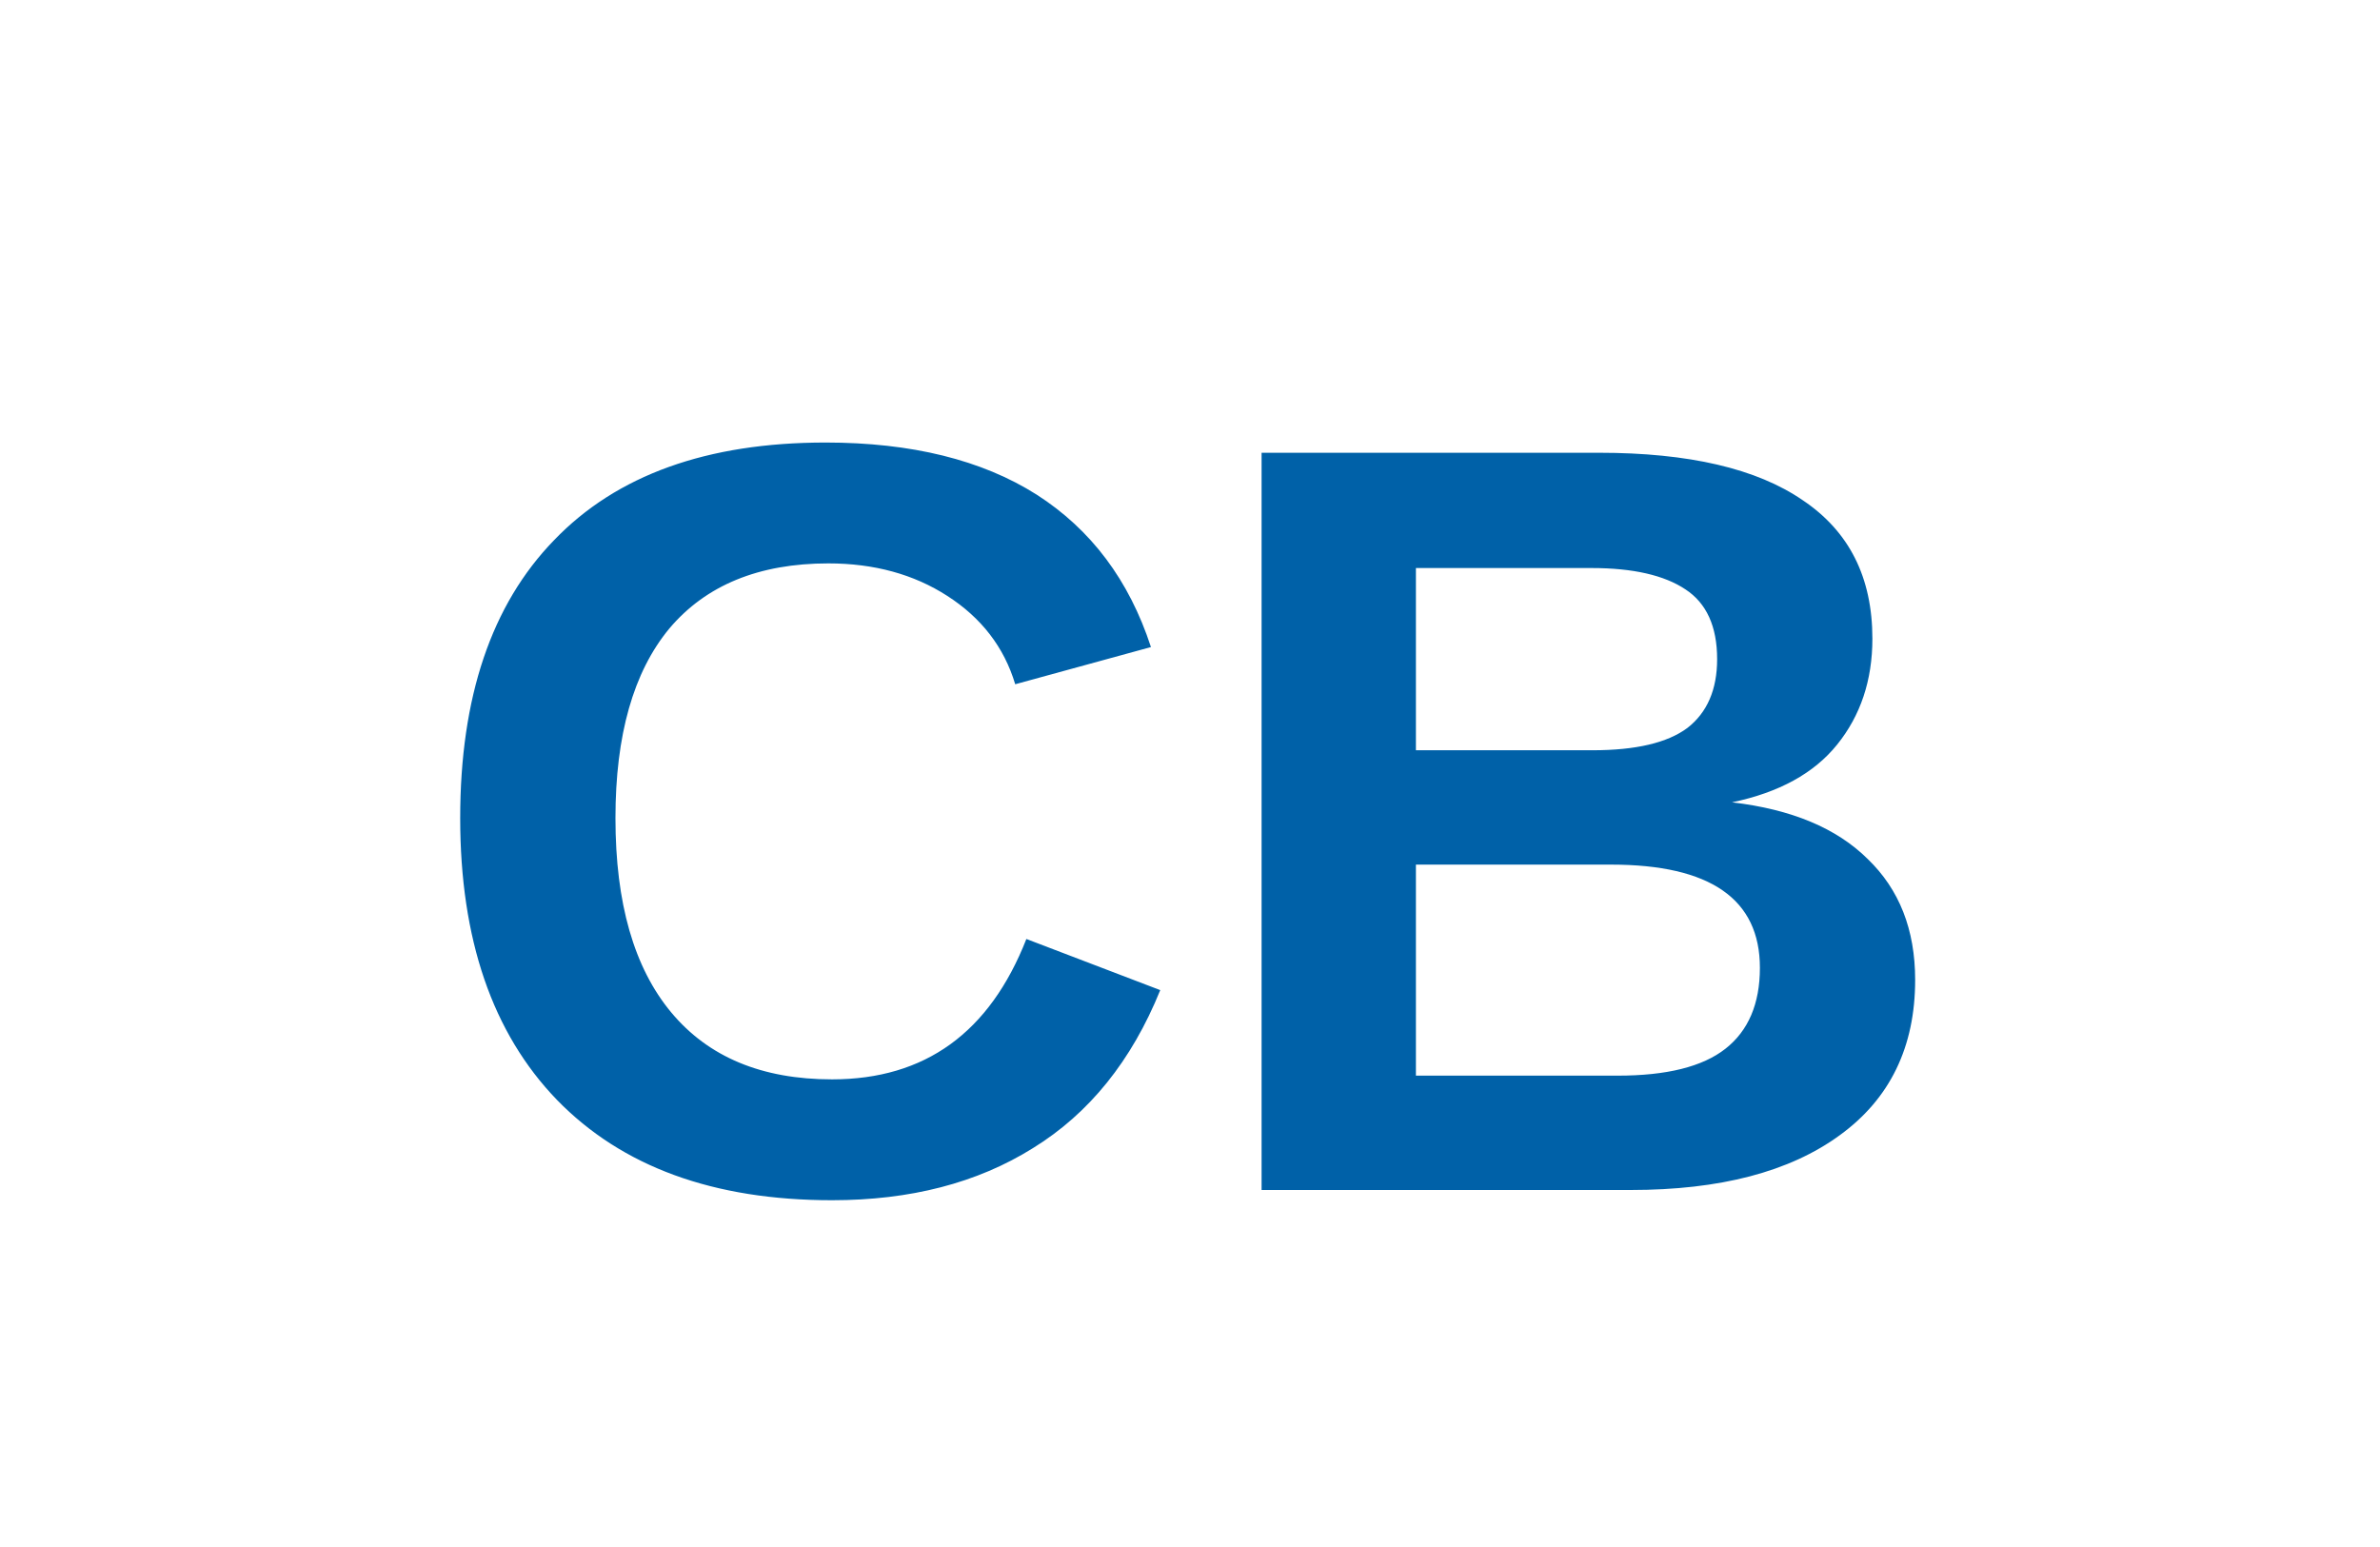
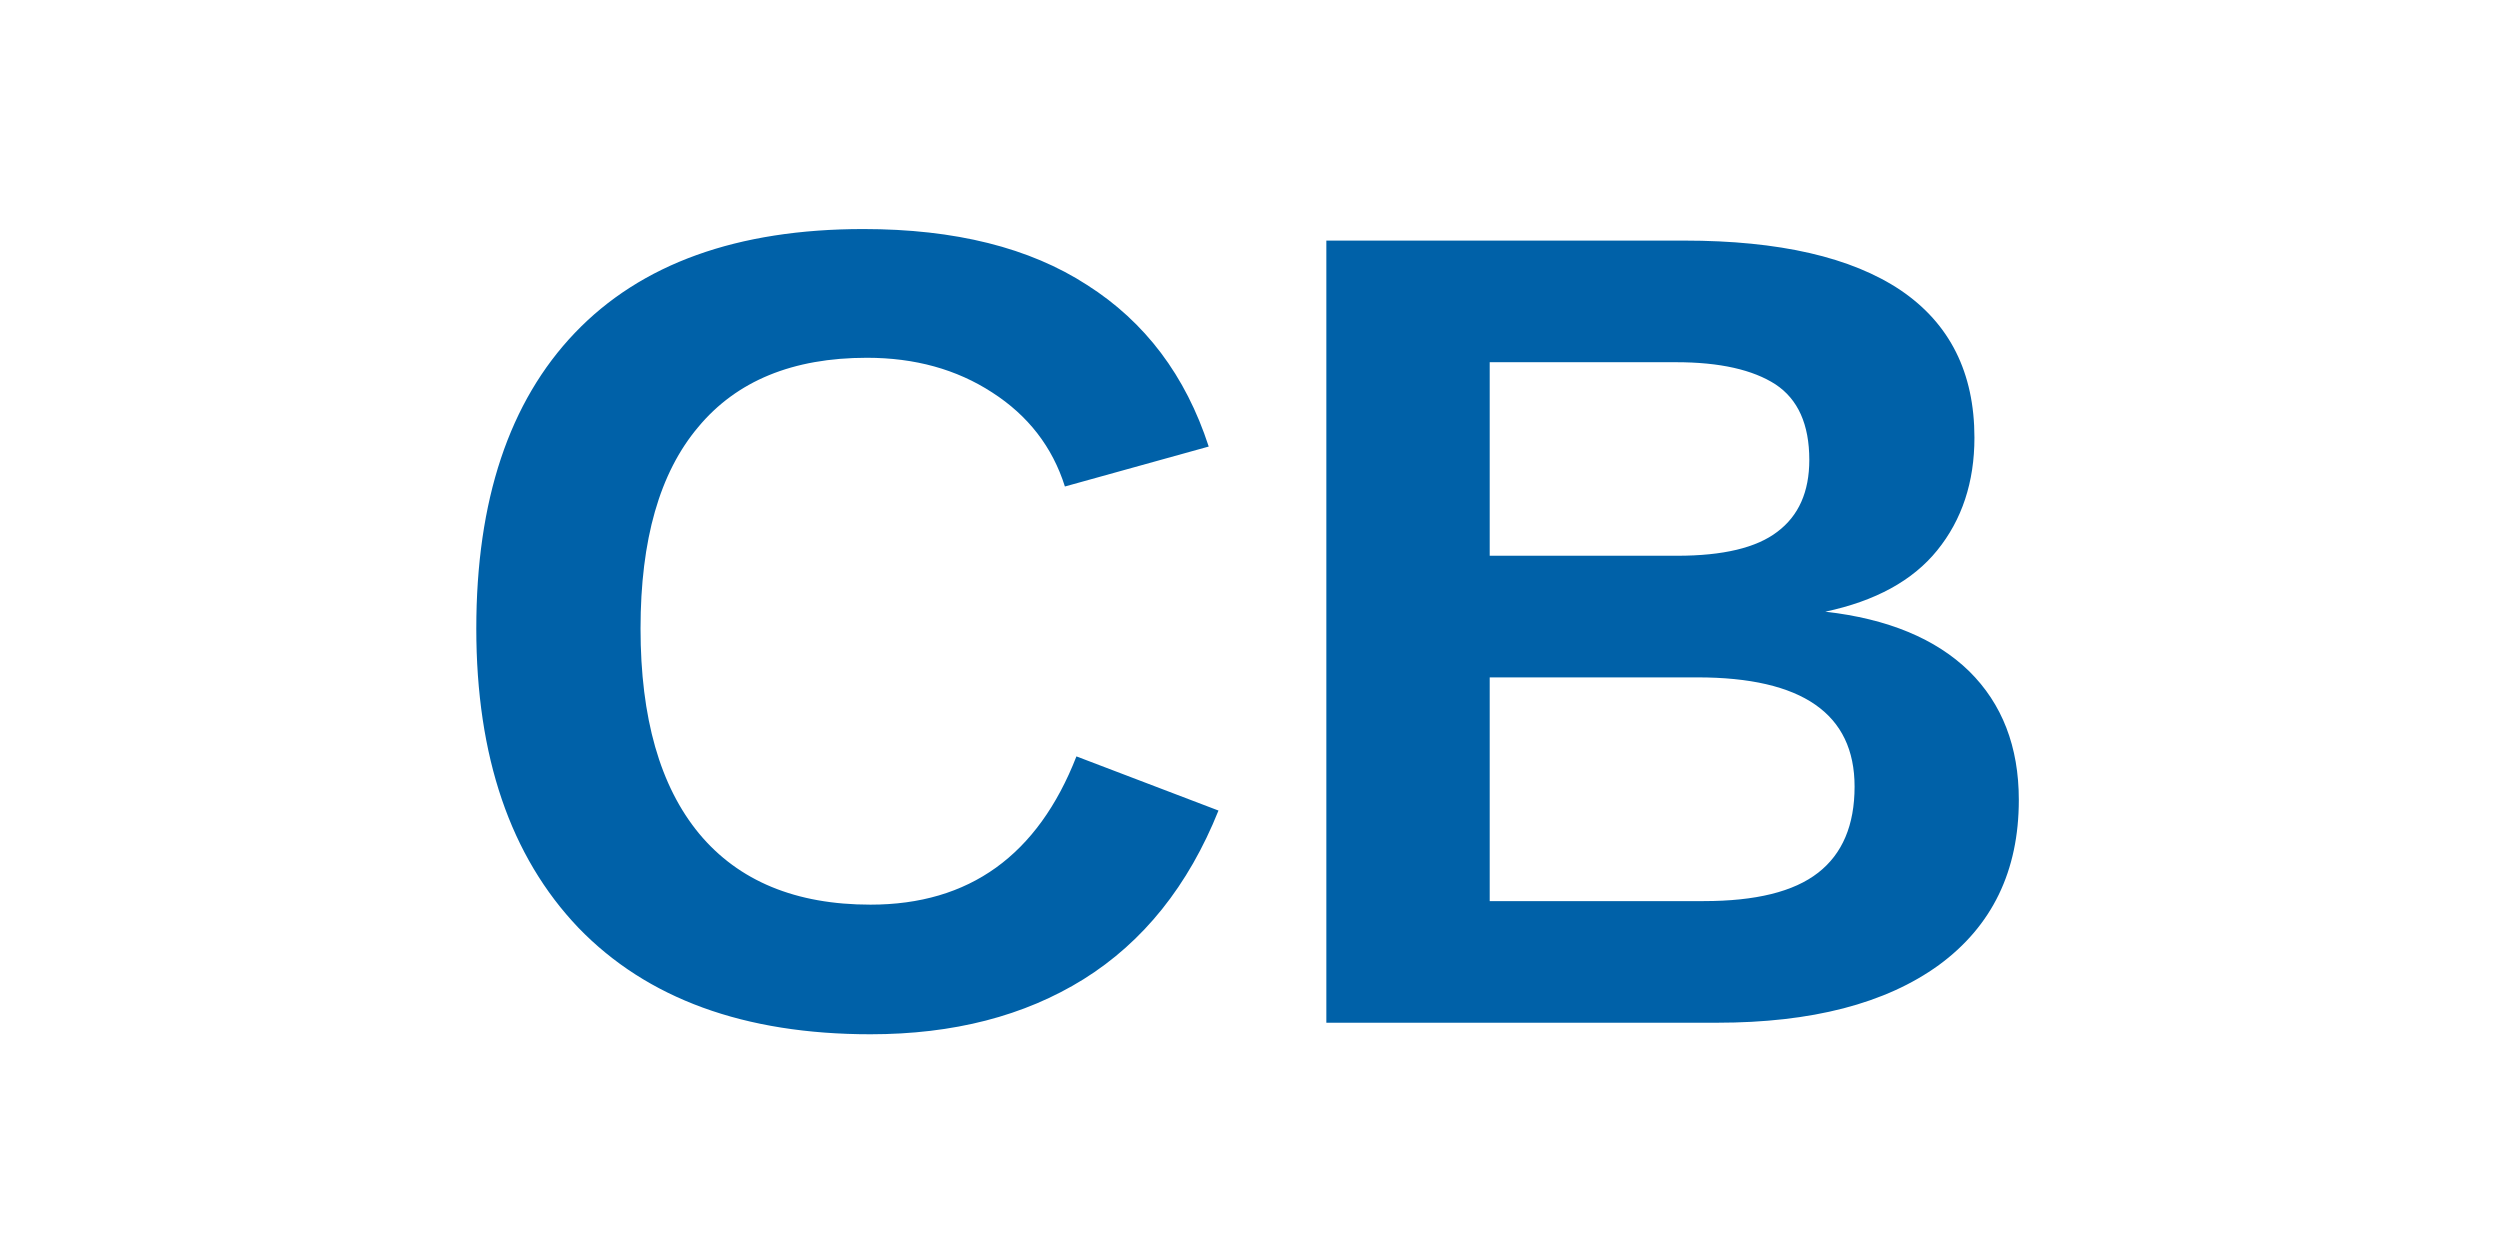
- <svg xmlns="http://www.w3.org/2000/svg" viewBox="0 0 40 26">
-   <text x="50%" y="20" text-anchor="middle" font-family="Arial,sans-serif" font-size="18" font-weight="900" fill="#0061A8">CB</text>
+ <svg xmlns="http://www.w3.org/2000/svg" viewBox="0 0 44 22">
+   <text x="22" y="18" text-anchor="middle" font-family="Arial,sans-serif" font-size="20" font-weight="900" fill="#0061A8">CB</text>
</svg>
